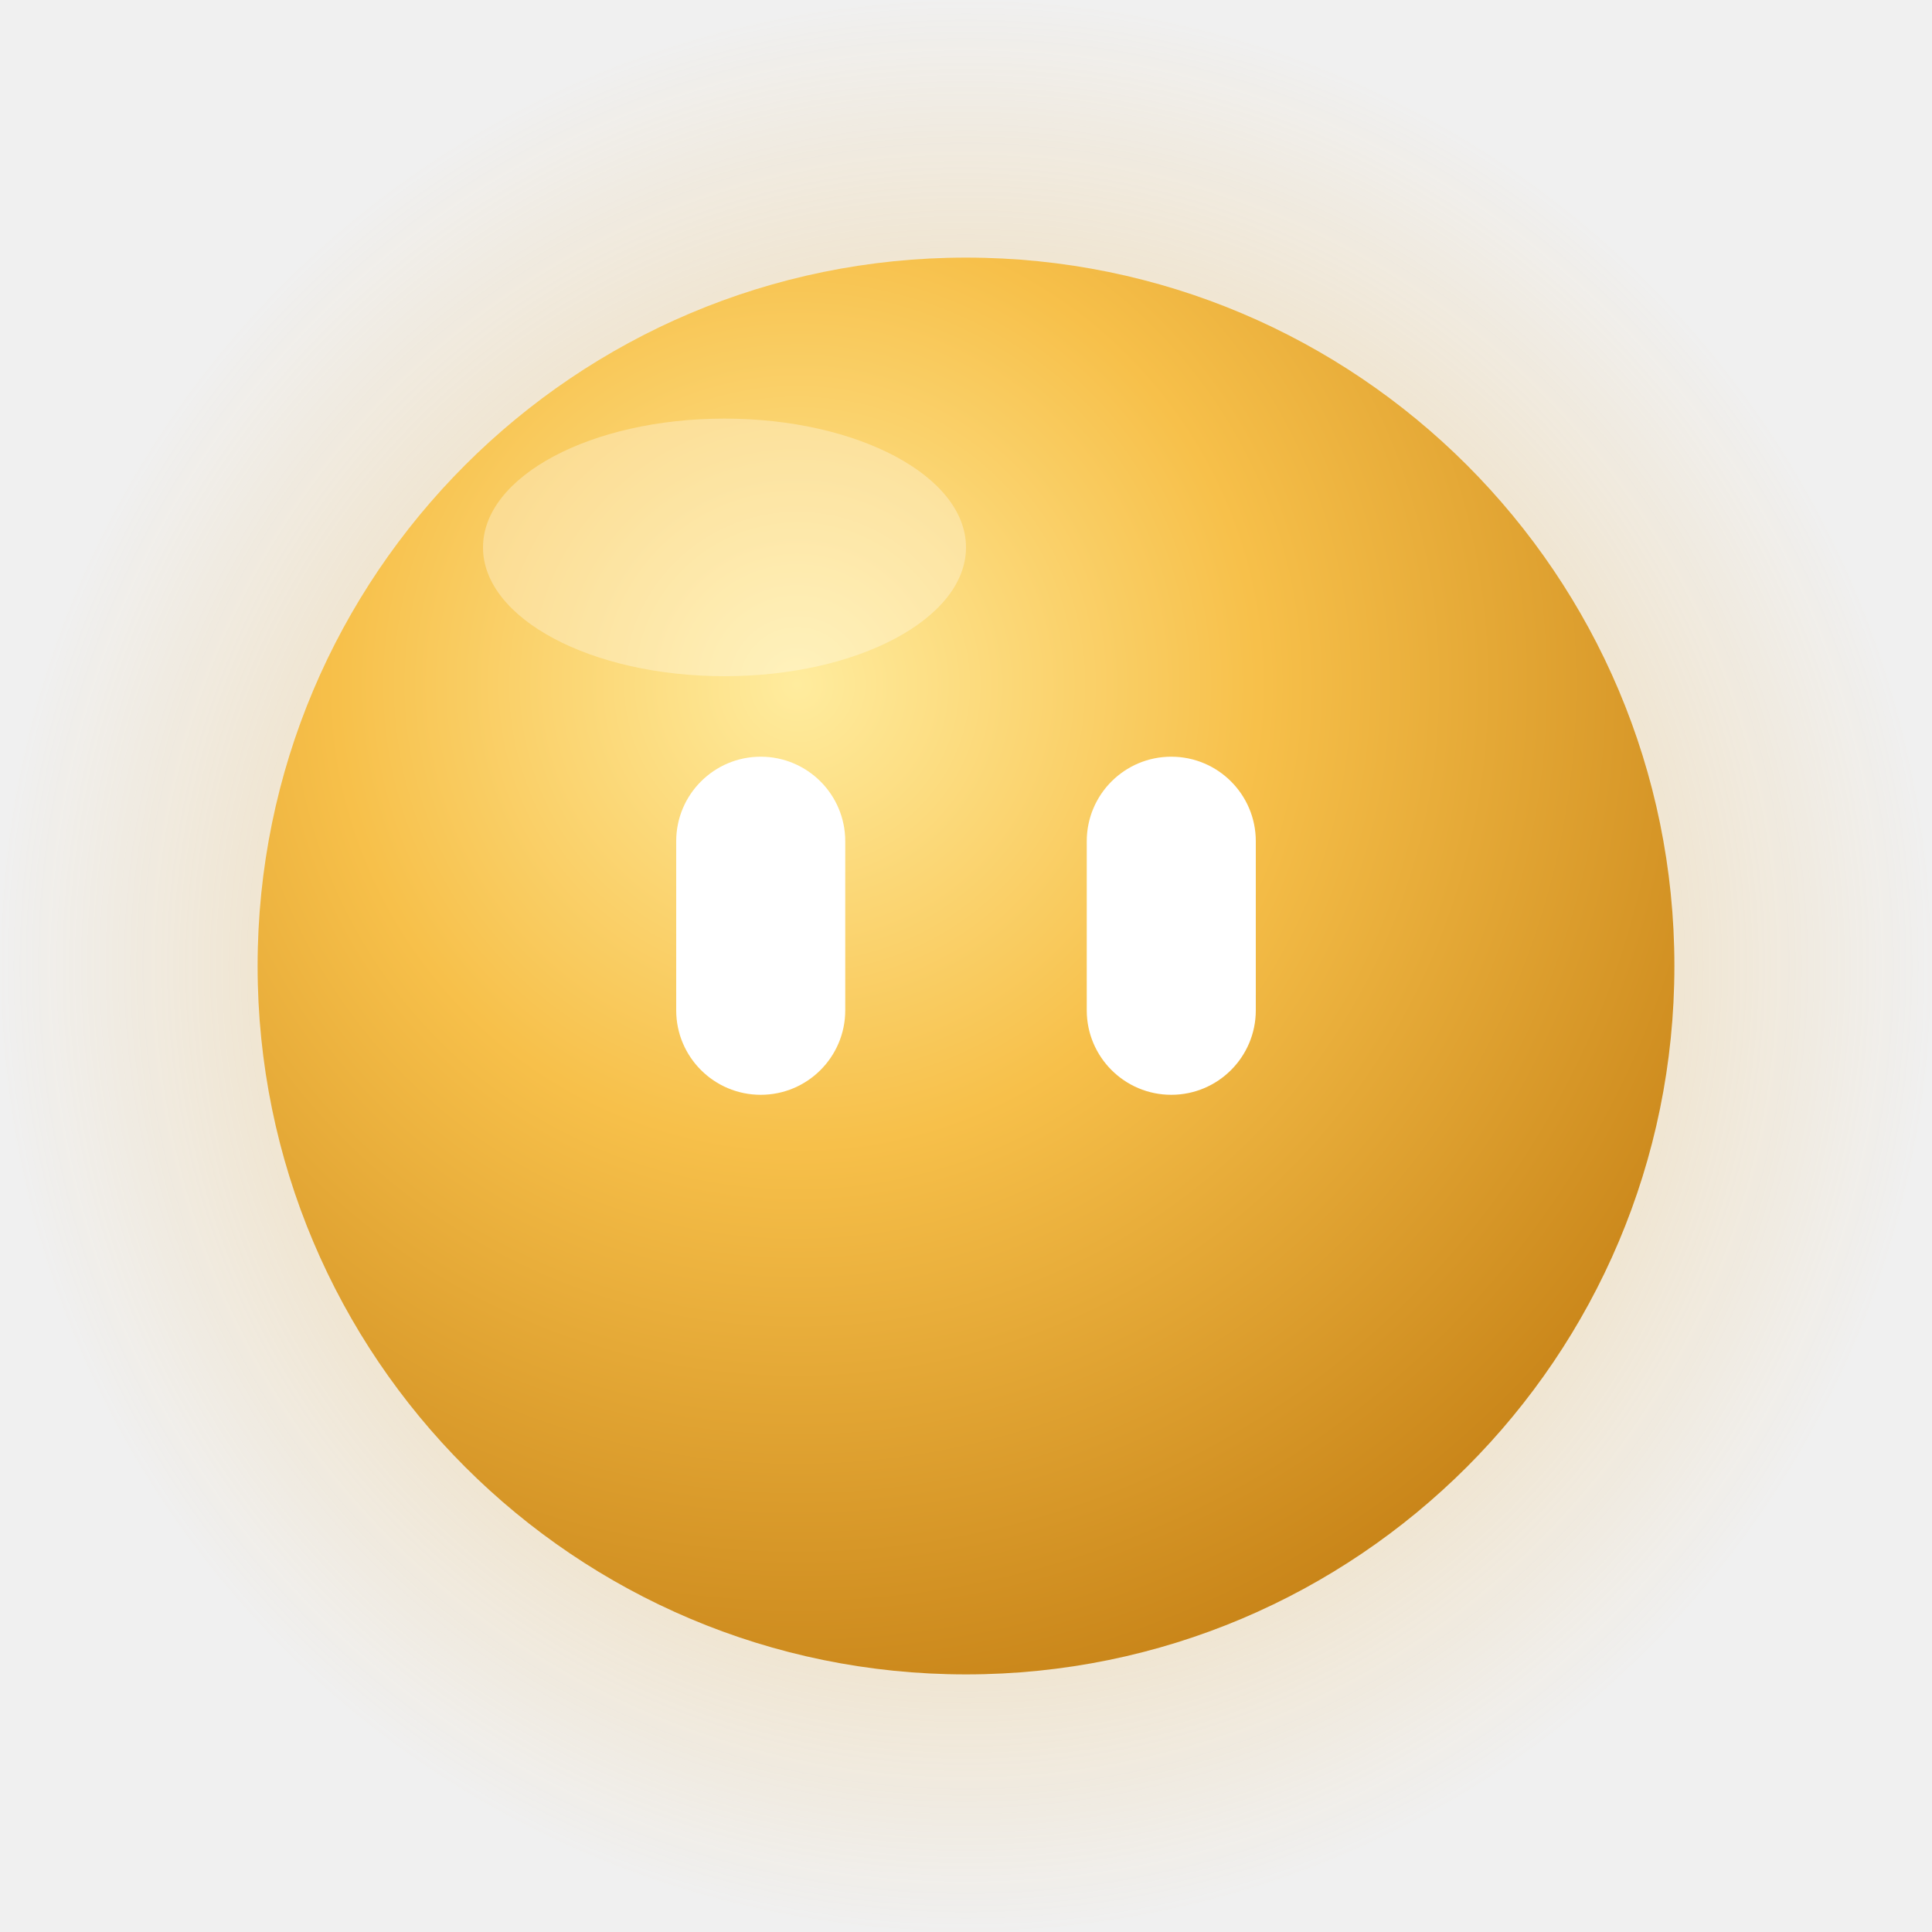
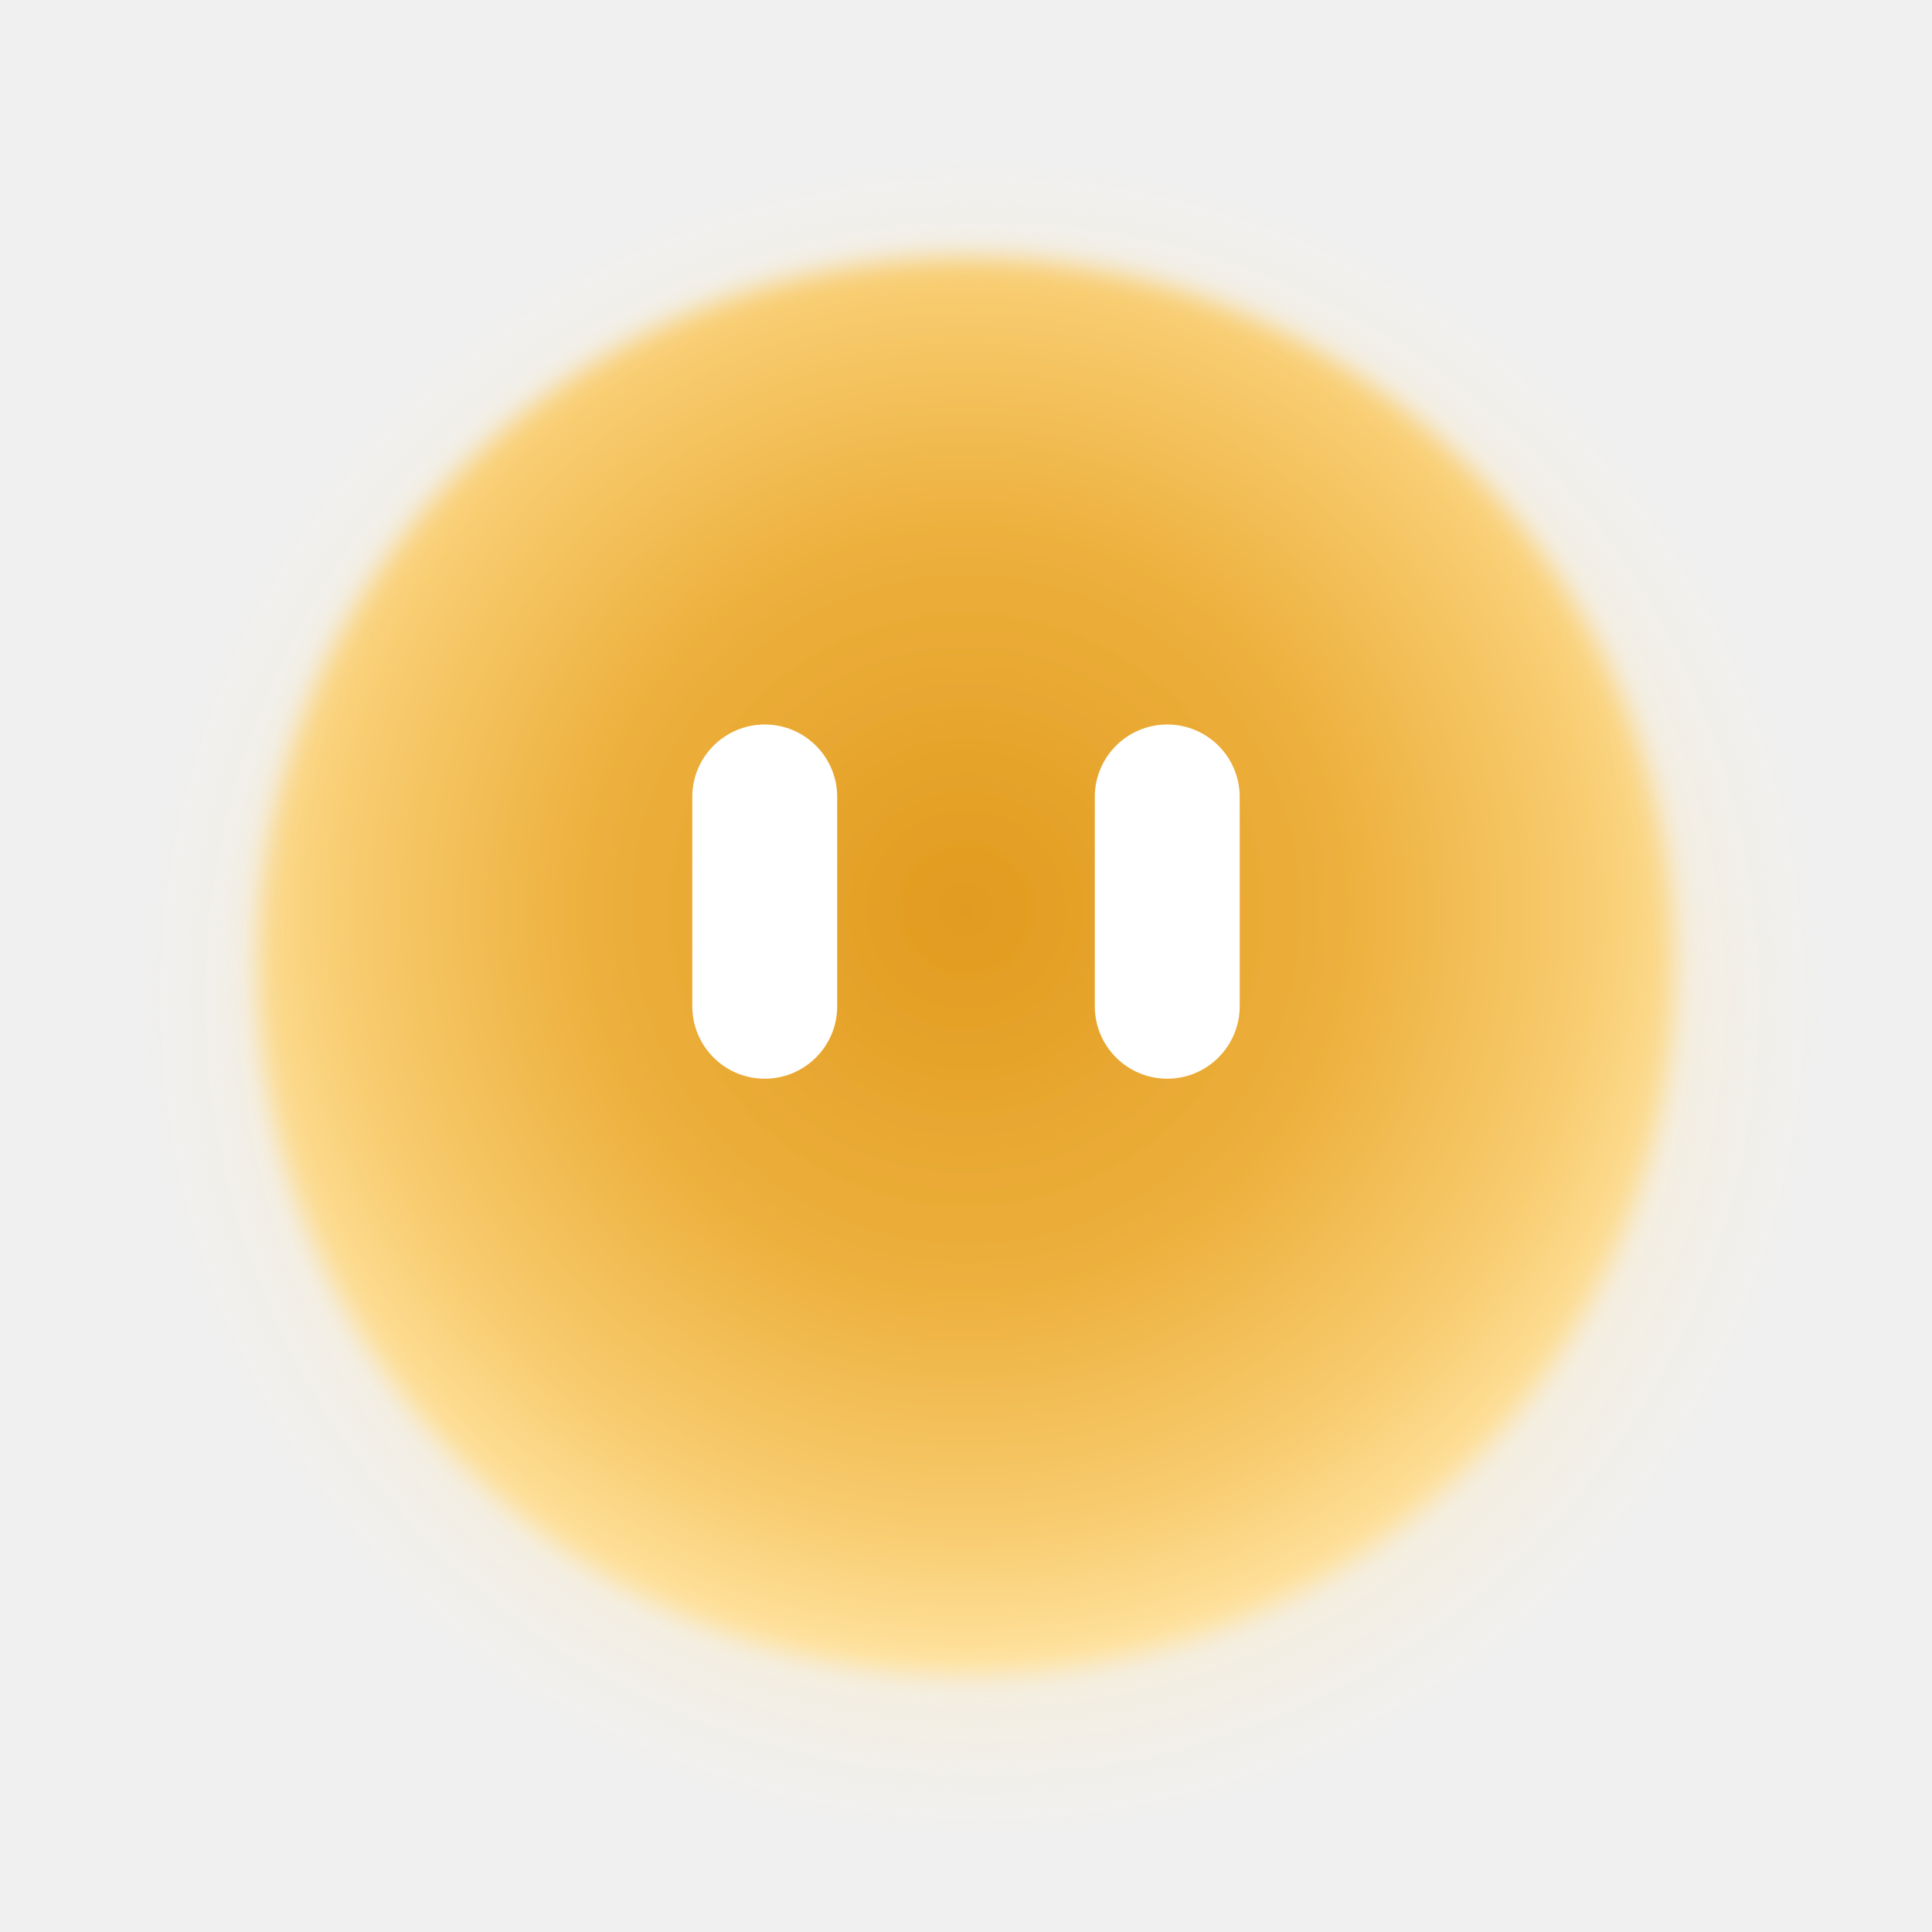
<svg xmlns="http://www.w3.org/2000/svg" viewBox="0 0 120 120" focusable="false">
  <defs>
-     <radialGradient id="odinBody" cx="38%" cy="30%" r="78%">
-       <stop offset="0" stop-color="#FFEC9E" />
-       <stop offset=".42" stop-color="#F7C04A" />
-       <stop offset="1" stop-color="#C47F14" />
+     <radialGradient id="odinBody" cx="50%" cy="46%" r="54%">
+       <stop offset="0" stop-color="#E19B1F" />
+       <stop offset=".5" stop-color="#EDB03D" />
+       <stop offset=".82" stop-color="#F8CC70" />
+       <stop offset="1" stop-color="#FFE3A0" />
    </radialGradient>
    <radialGradient id="odinHalo" cx="50%" cy="50%" r="50%">
-       <stop offset=".55" stop-color="#F2B544" stop-opacity=".28" />
-       <stop offset="1" stop-color="#F2B544" stop-opacity="0" />
+       <stop offset=".8" stop-color="#FFE9B8" stop-opacity=".3" />
+       <stop offset=".92" stop-color="#FFE9B8" stop-opacity=".1" />
+       <stop offset="1" stop-color="#FFE9B8" stop-opacity="0" />
    </radialGradient>
+     <filter id="odinSoft" x="-10%" y="-10%" width="120%" height="120%">
+       <feGaussianBlur stdDeviation=".8" />
+     </filter>
  </defs>
-   <circle class="halo" cx="60" cy="60" r="60" fill="url(#odinHalo)" />
+   <circle class="halo" cx="61" cy="62" r="52" fill="url(#odinHalo)" />
  <g class="body">
-     <circle cx="60" cy="60" r="44" fill="url(#odinBody)" />
-     <ellipse cx="45" cy="34" rx="15" ry="8" fill="#fff" opacity=".32" />
+     <circle cx="60" cy="60" r="44" fill="url(#odinBody)" filter="url(#odinSoft)" />
    <g class="eyes">
      <g class="brow l">
-         <rect class="eye l" x="42" y="47" width="10.5" height="21" rx="5.25" fill="#fff" />
+         <rect class="eye l" x="43" y="45" width="9" height="22" rx="4.5" fill="#fff" />
      </g>
      <g class="brow r">
-         <rect class="eye r" x="67.5" y="47" width="10.5" height="21" rx="5.25" fill="#fff" />
+         <rect class="eye r" x="68" y="45" width="9" height="22" rx="4.5" fill="#fff" />
      </g>
    </g>
  </g>
</svg>
